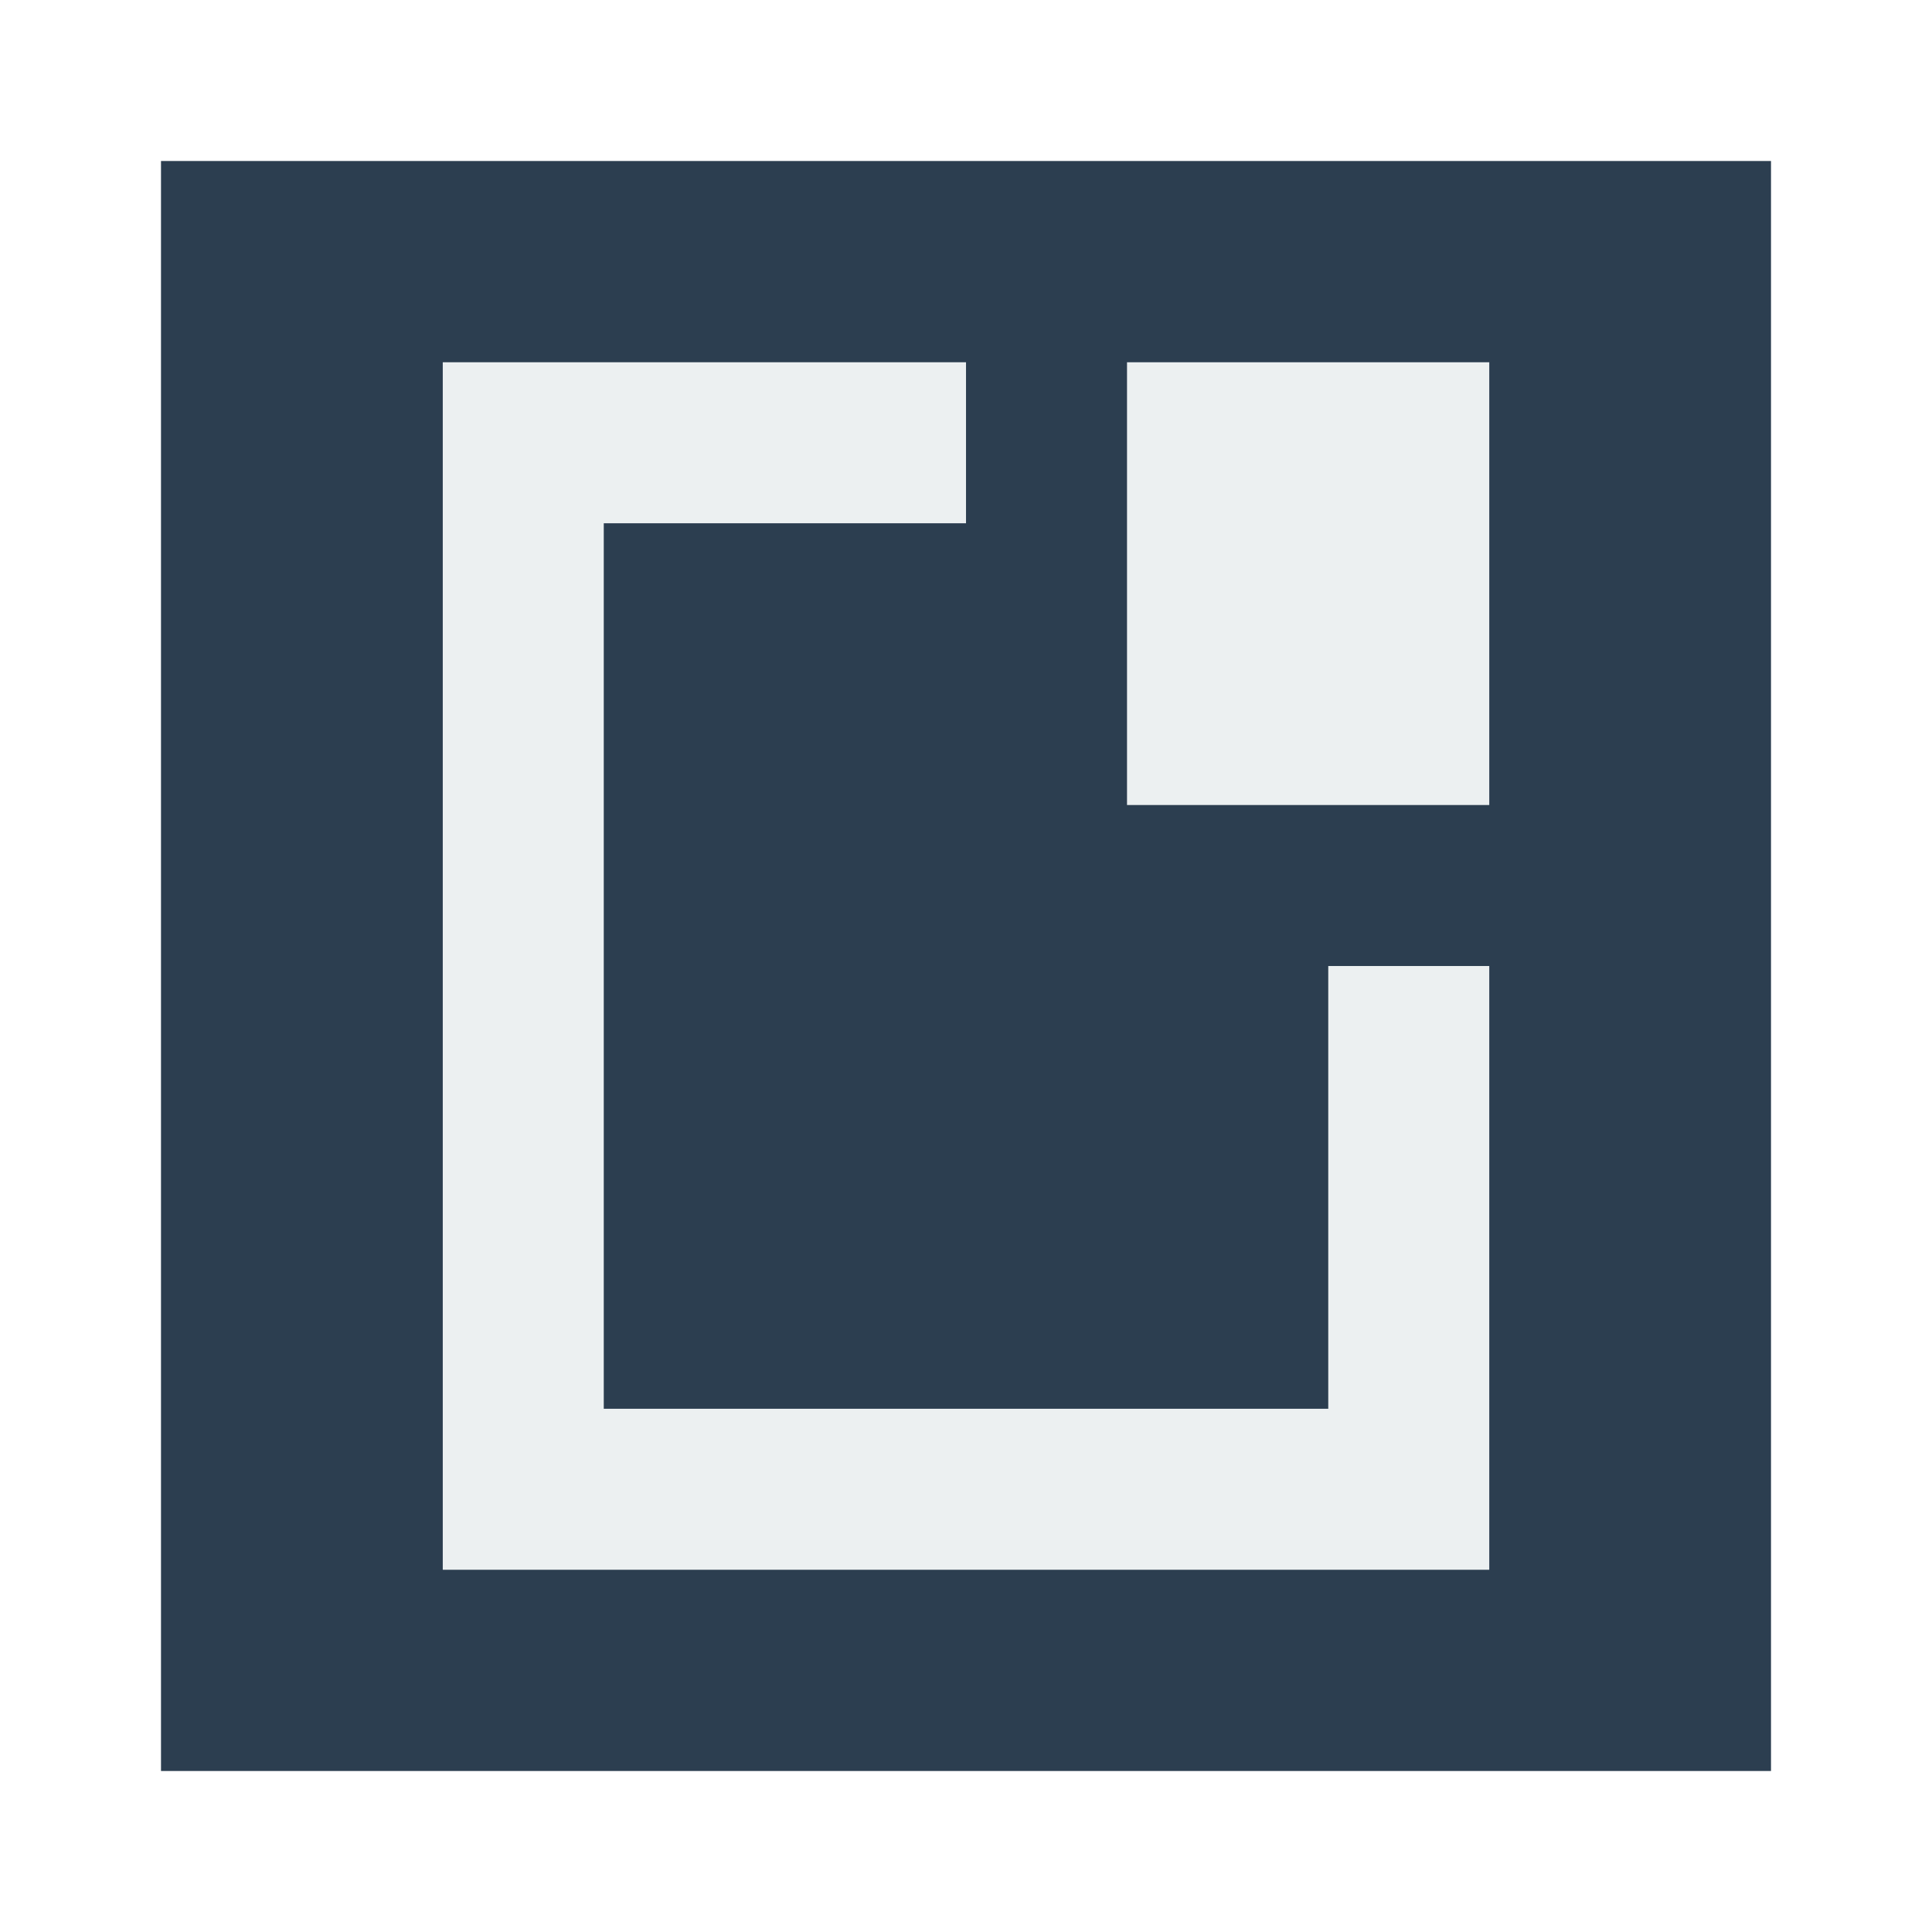
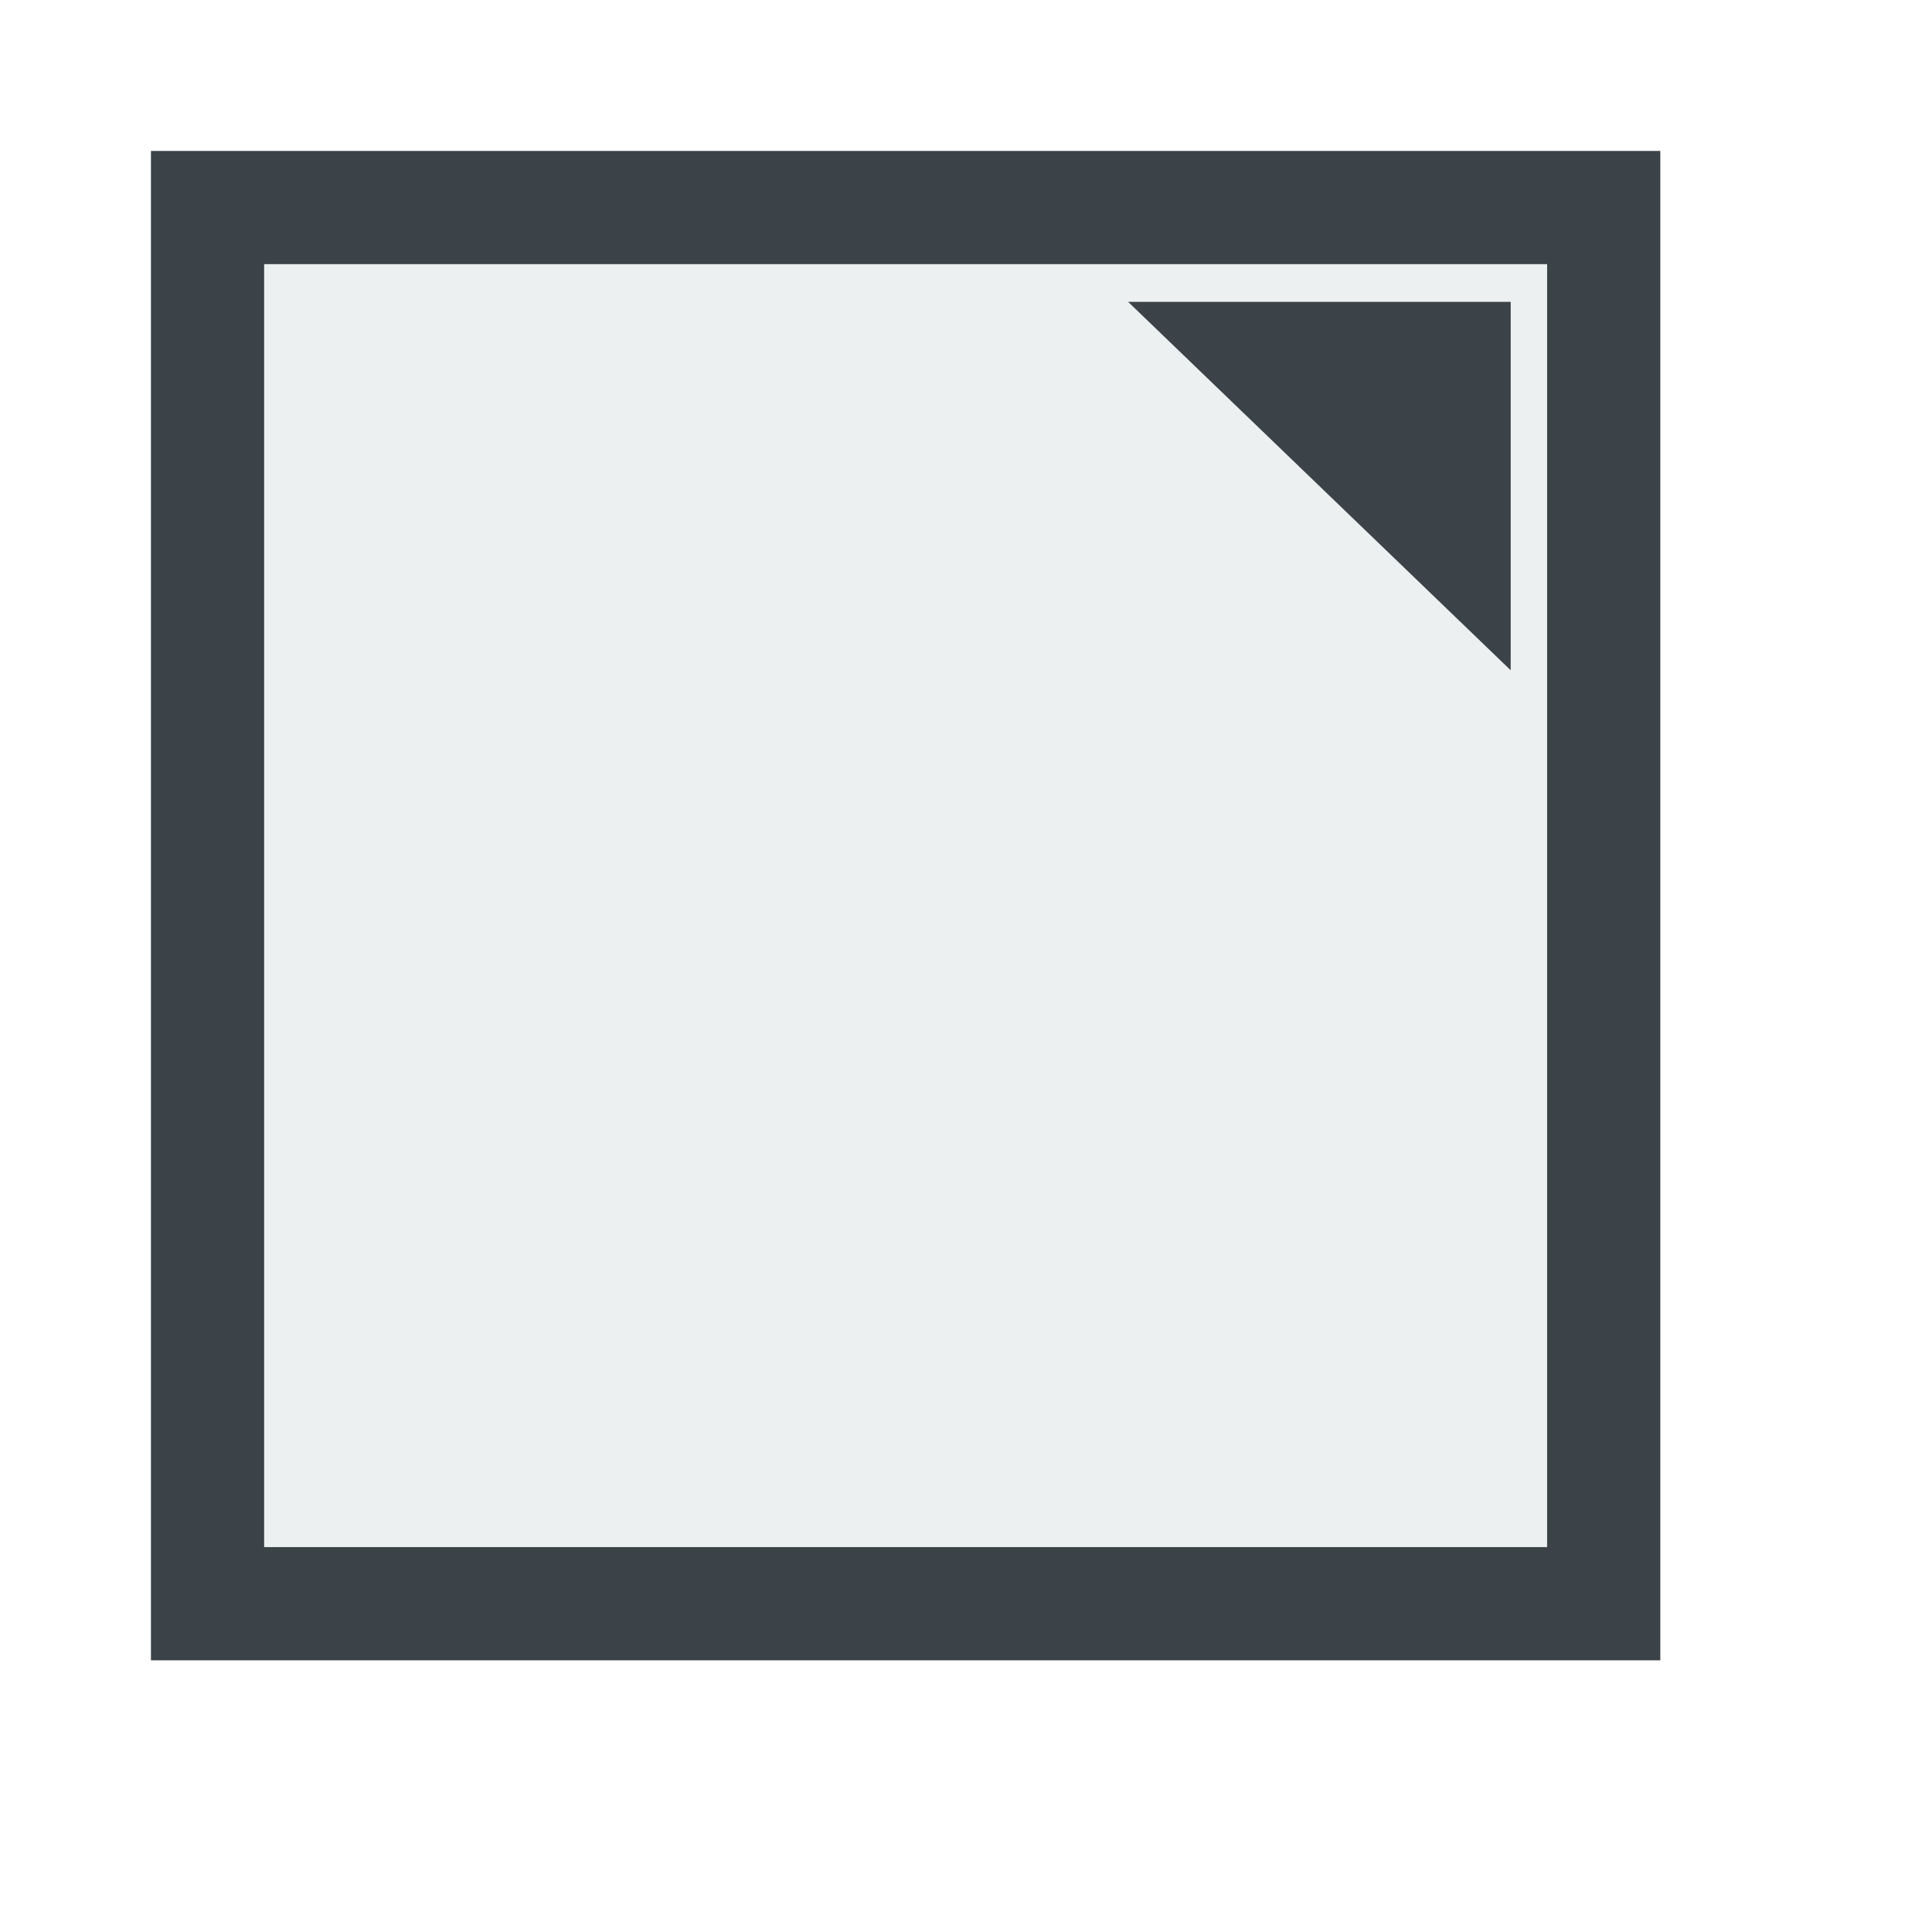
- <svg xmlns="http://www.w3.org/2000/svg" width="48" height="48" id="svg2" version="1.1">
+ <svg xmlns="http://www.w3.org/2000/svg" width="38.4pt" height="38.4pt" id="svg2" version="1.1">
  <defs id="defs4" />
-   <g id="layer1" transform="translate(0,-1004.362)">
-     <rect style="fill:#2c3e50;fill-opacity:1;stroke:none" id="rect4118" width="40" height="40" x="4" y="1008.362" ry="0" />
-     <g transform="translate(-461.7136,504.5714)" id="layer1-7">
-       <rect y="508.791" x="470.714" height="30" width="30" id="rect3270" style="fill:none;stroke:none" />
-       <path id="rect3278" d="m 472.714,508.791 0,30 26,0 0,-15 -4,0 0,11 -18,0 0,-22 9,0 0,-4 -13,0 z" style="fill:#ecf0f1;fill-opacity:1;fill-rule:evenodd;stroke:none" />
-       <ellipse id="path3302" style="fill:none;stroke:none" cx="487.713" cy="536.791" rx="2.001" ry="2" d="m 489.714,536.791 a 2.001,2 0 0 1 -2.001,2 2.001,2 0 0 1 -2.001,-2 2.001,2 0 0 1 2.001,-2 2.001,2 0 0 1 2.001,2 z" />
-       <rect transform="scale(1,-1)" y="-519.791" x="489.714" height="11" width="9" id="rect3320" style="fill:#ecf0f1;fill-opacity:1;fill-rule:evenodd;stroke:none" />
-       <ellipse style="fill:none;stroke:none" id="path3367" cx="474.713" cy="523.791" rx="2.001" ry="2" d="m 476.714,523.791 a 2.001,2 0 0 1 -2.001,2 2.001,2 0 0 1 -2.001,-2 2.001,2 0 0 1 2.001,-2 2.001,2 0 0 1 2.001,2 z" />
-       <ellipse id="path3349" style="fill:none;stroke:none" cx="471.714" cy="523.791" rx="1.001" ry="1" d="m 472.714,523.791 a 1.001,1 0 0 1 -1.001,1 1.001,1 0 0 1 -1.001,-1 1.001,1 0 0 1 1.001,-1 1.001,1 0 0 1 1.001,1 z" />
-       <ellipse style="fill:none;stroke:none" id="path3351" cx="499.714" cy="523.791" rx="1.001" ry="1" d="m 500.714,523.791 a 1.001,1 0 0 1 -1.001,1 1.001,1 0 0 1 -1.001,-1 1.001,1 0 0 1 1.001,-1 1.001,1 0 0 1 1.001,1 z" />
-     </g>
-   </g>
+   <rect style="fill:#3c4348;fill-opacity:1;stroke:none" id="rect4093" width="40" height="40" x="4" y="4" />
+   <rect y="7" x="7" height="34" width="34" id="rect4095" style="fill:#ecf0f1;fill-opacity:1;stroke:none" />
+   <path style="fill:#3c4348;fill-opacity:1;fill-rule:evenodd;stroke:#3c4348;stroke-width:0;stroke-linecap:butt;stroke-linejoin:miter;stroke-miterlimit:4;stroke-dasharray:none;stroke-opacity:1" d="m 40.035,17.763 0,-9.763 -10.138,0 z" id="path4186" />
</svg>
